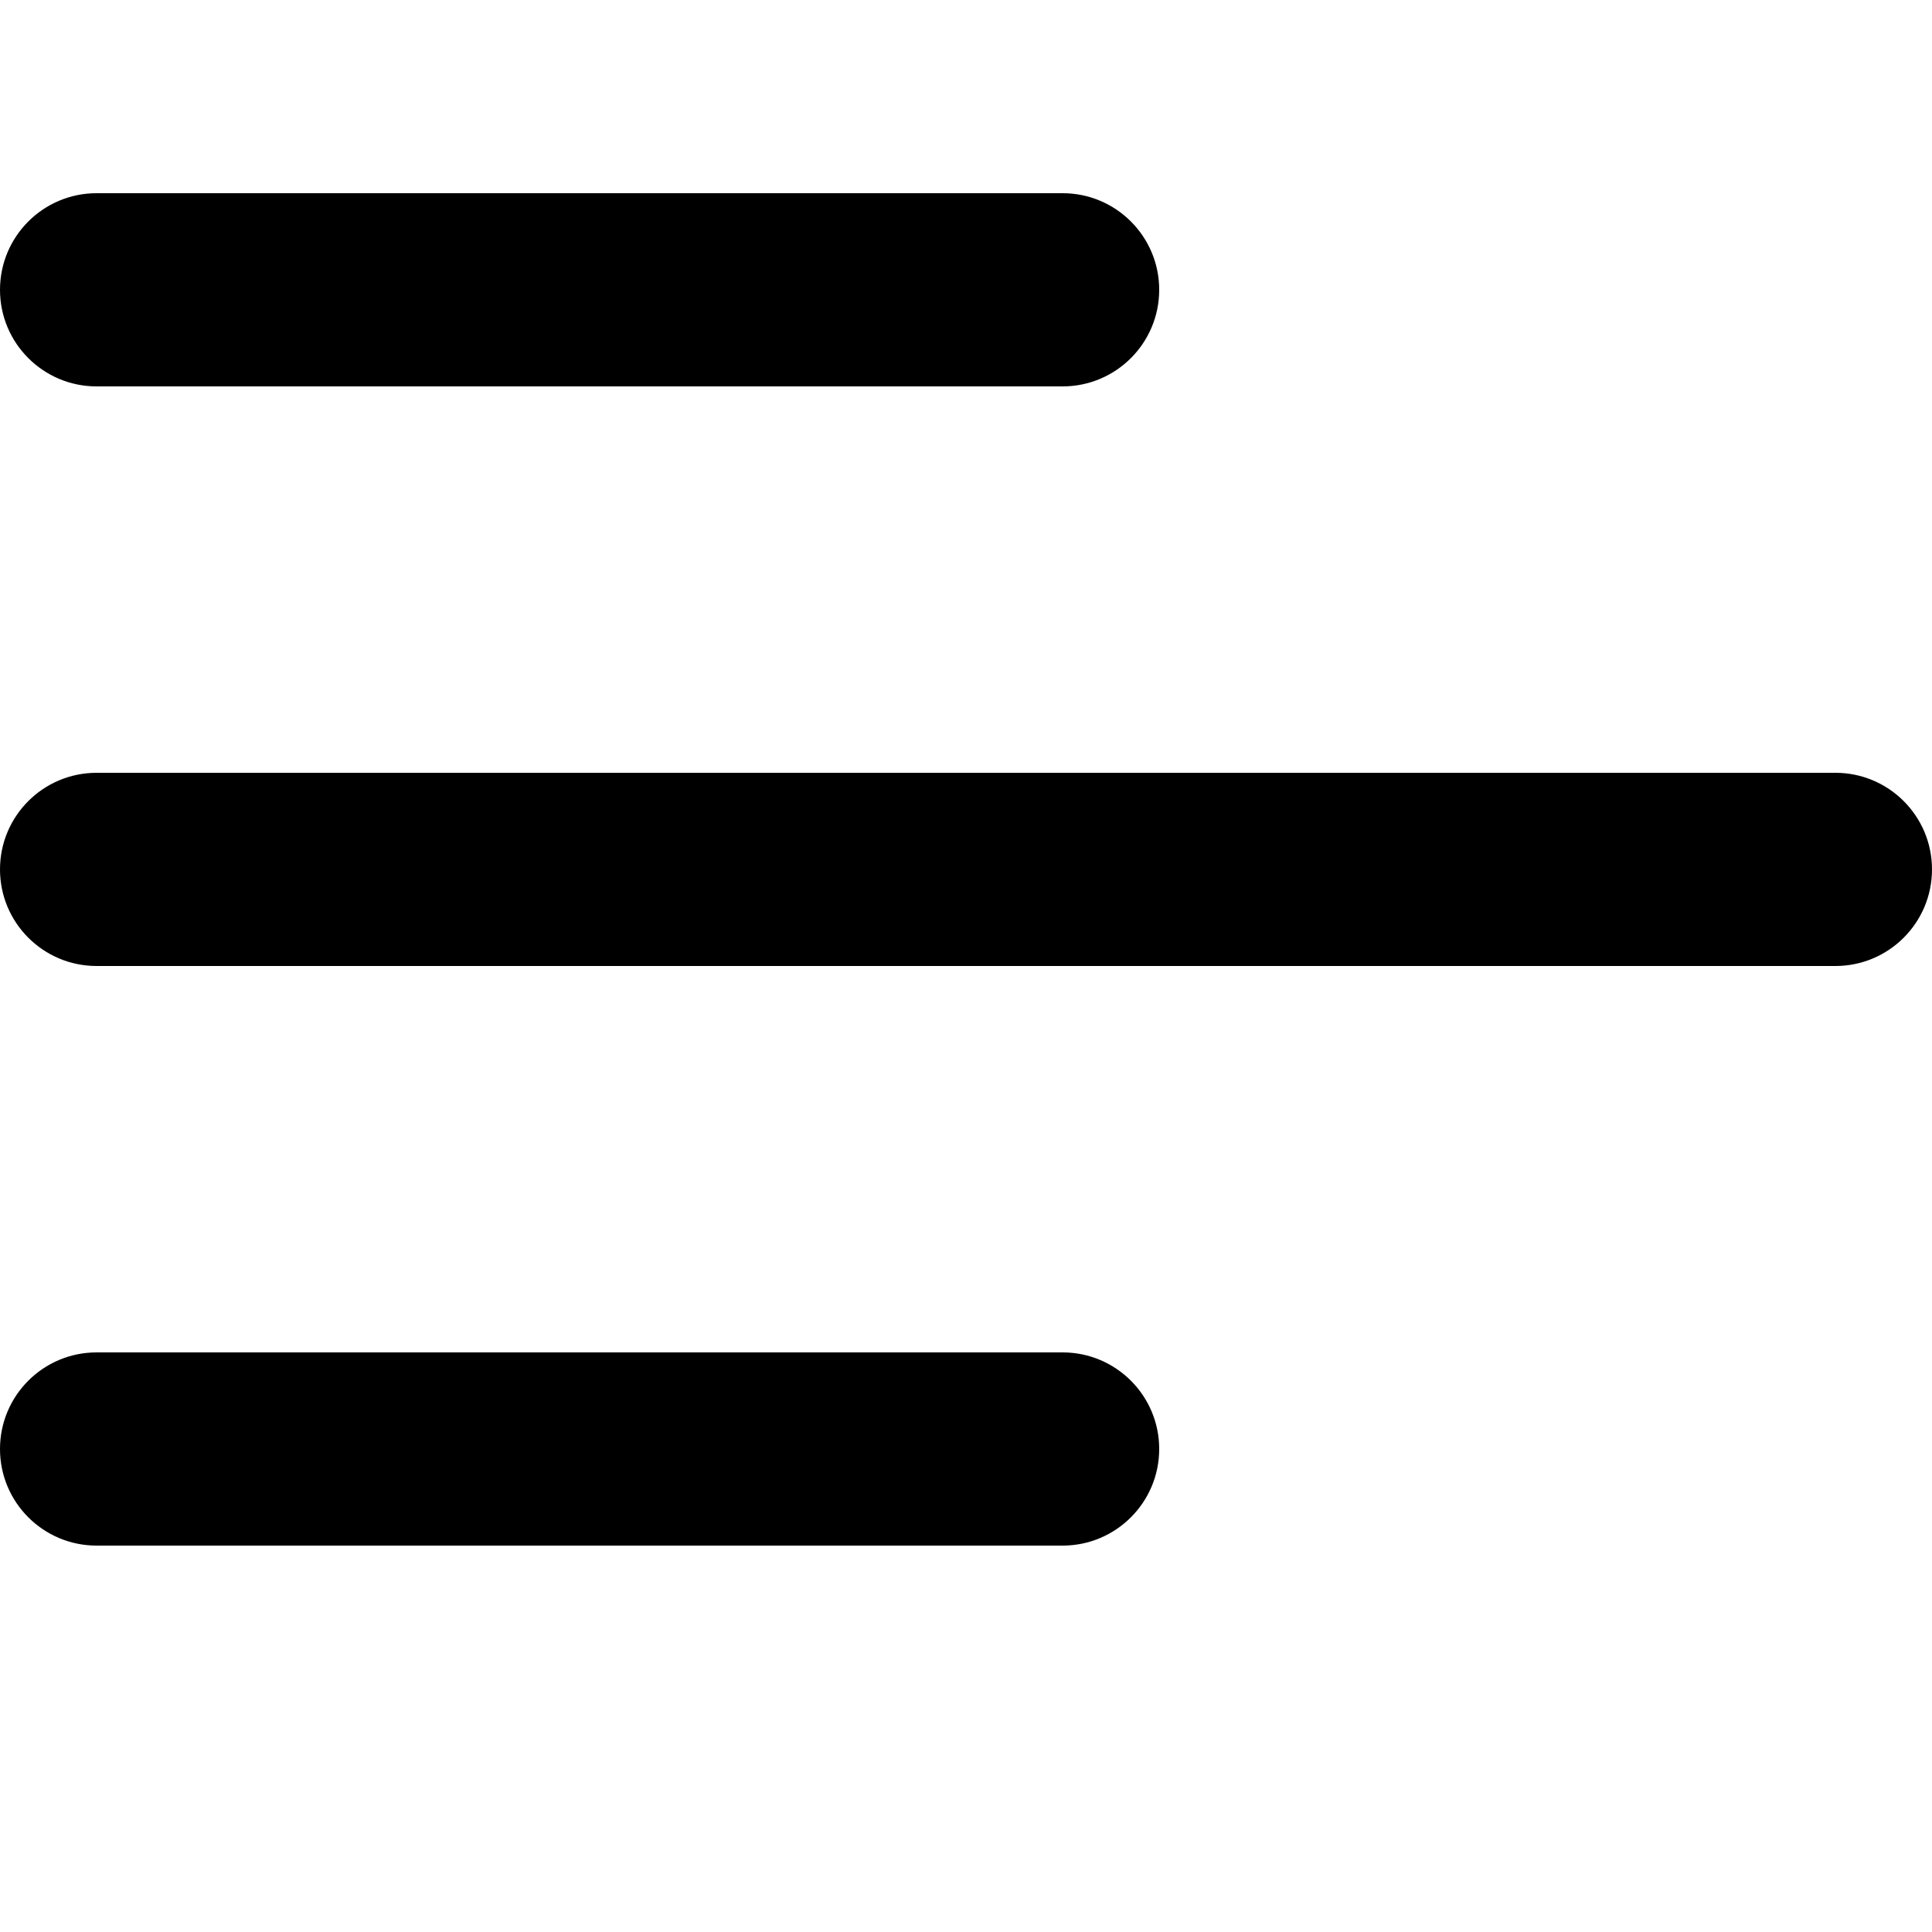
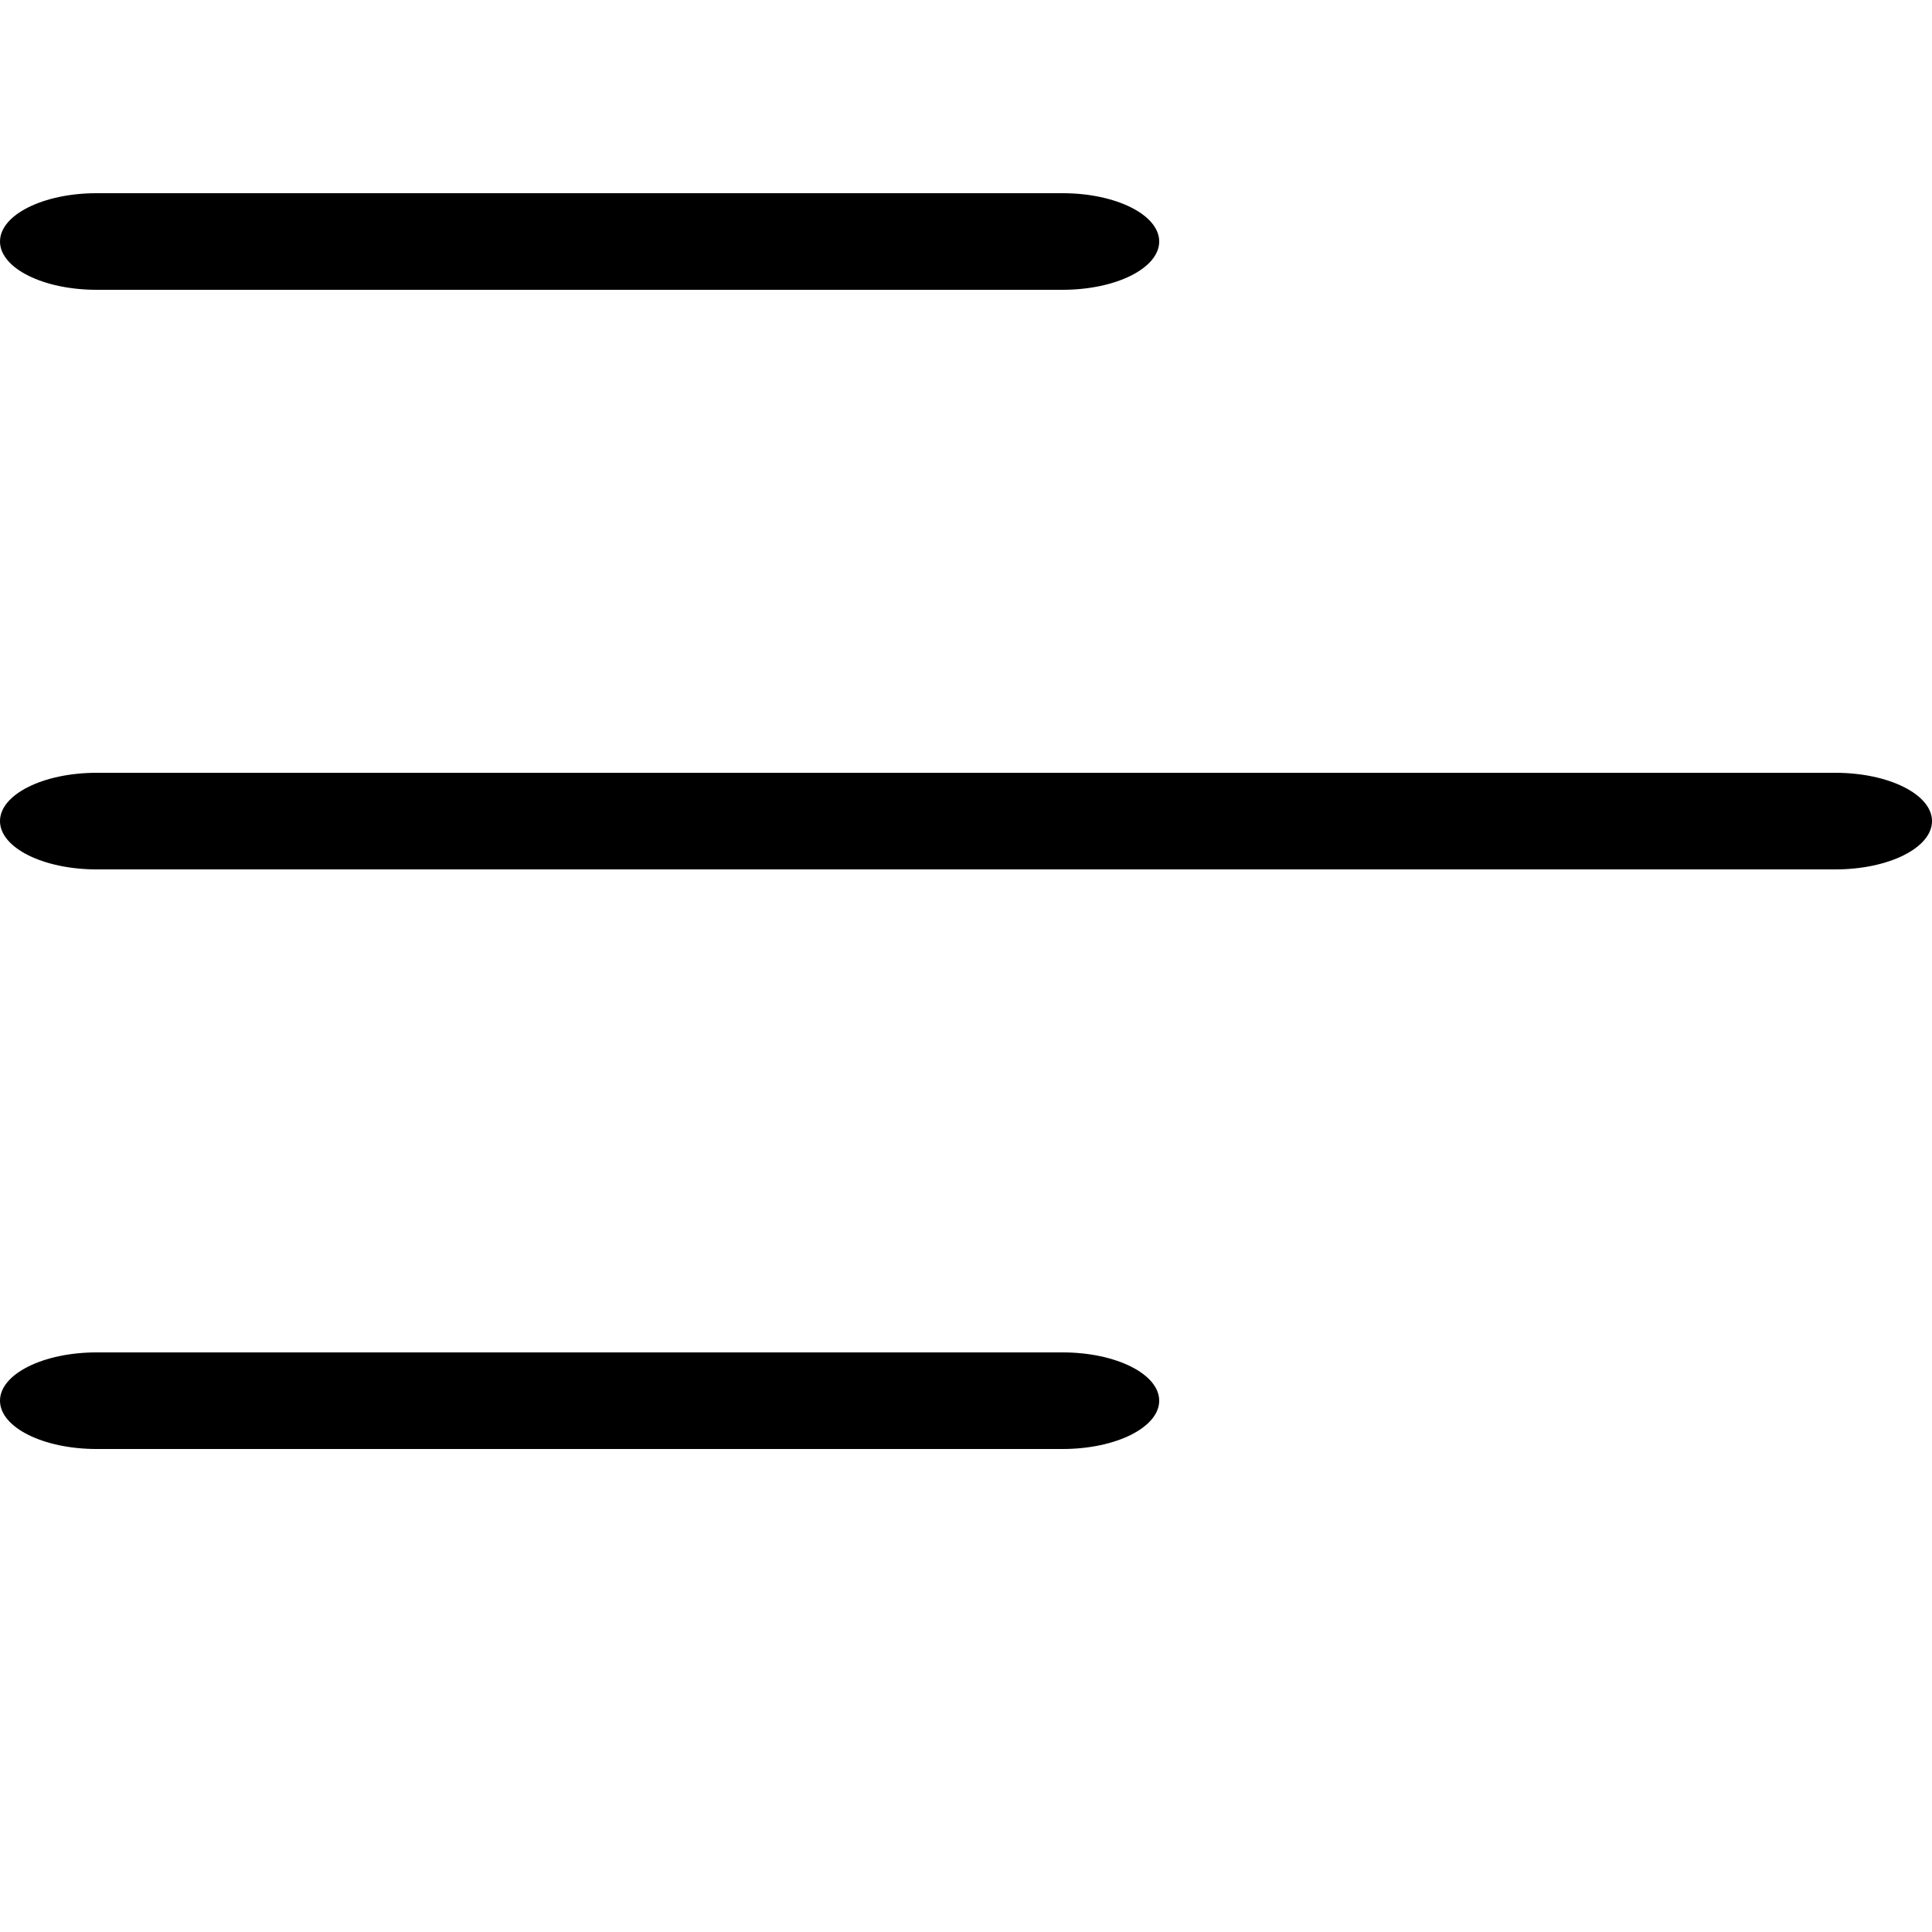
<svg className="hamburger-icon" viewBox="0 0 100 80" width="30" height="30">
-   <rect fill="black" width="60" height="10" rx="5" />
-   <rect fill="black" y="30" width="100" height="10" rx="5" />
-   <rect fill="black" y="60" width="60" height="10" rx="5" />
+   <rect fill="black" width="60" height="5" rx="5" />
+   <rect fill="black" y="30" width="100" height="5" rx="5" />
+   <rect fill="black" y="60" width="60" height="5" rx="5" />
</svg>
